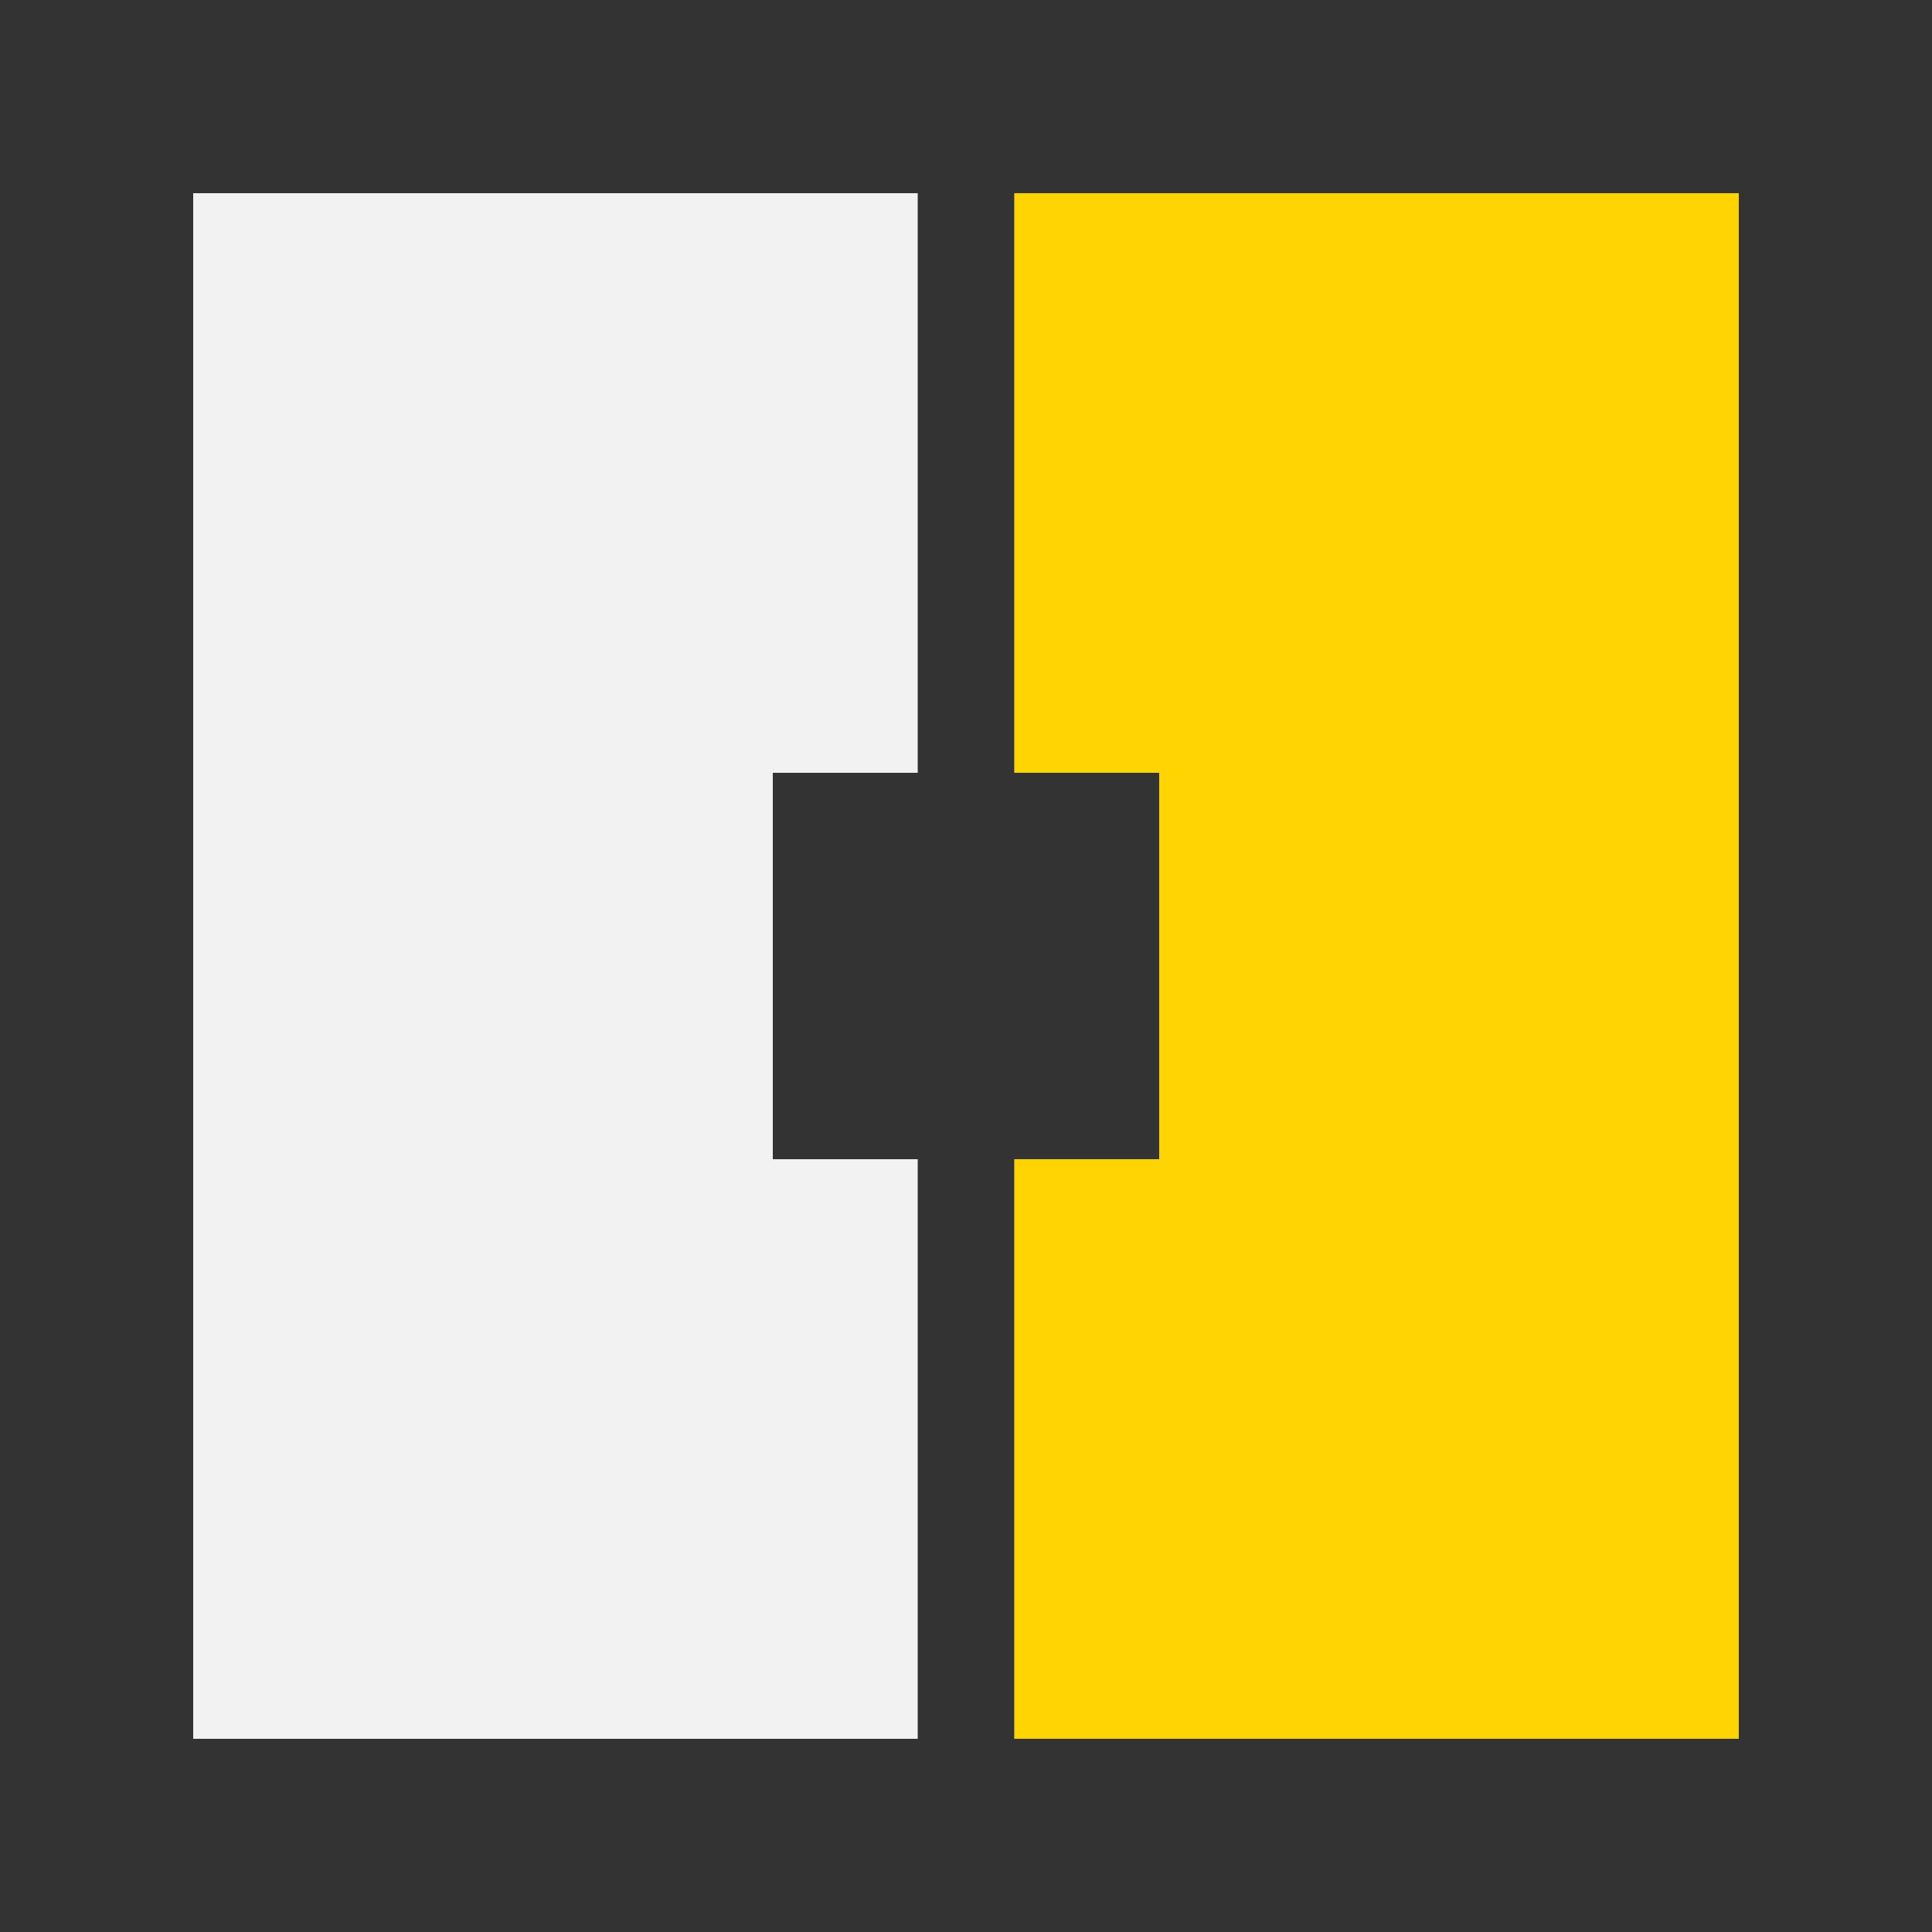
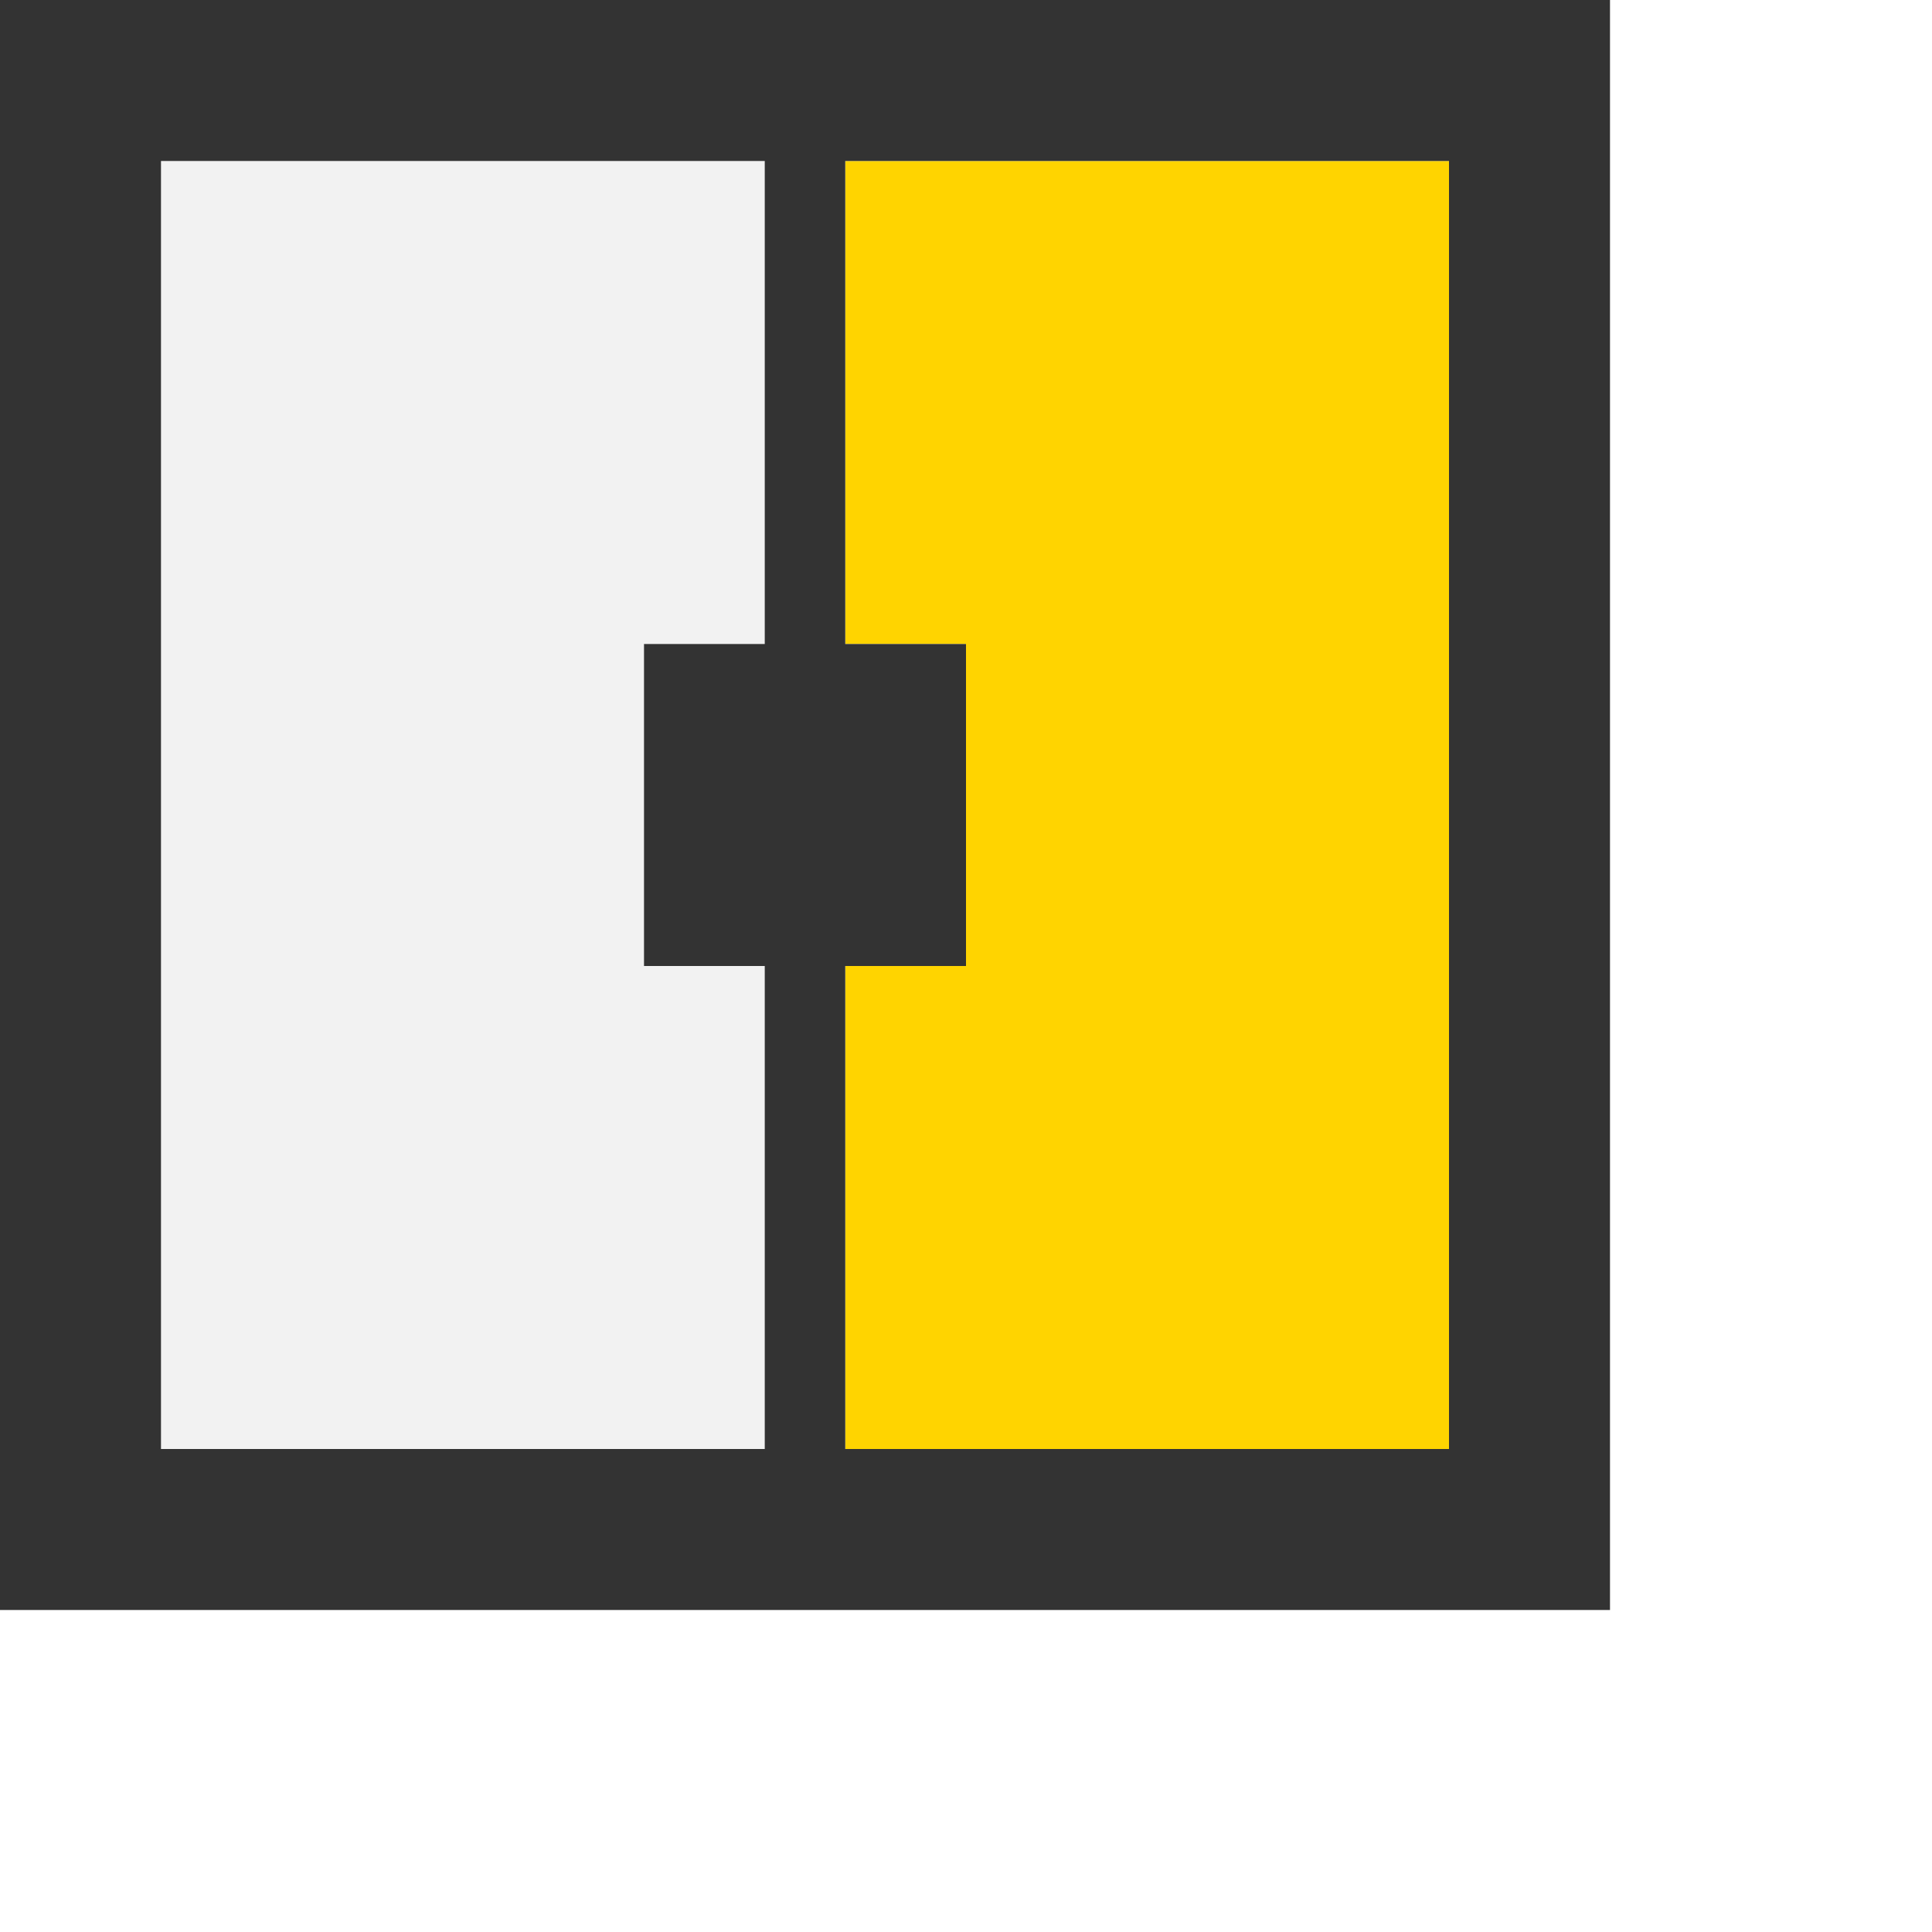
- <svg xmlns="http://www.w3.org/2000/svg" viewBox="0 0 20 20" width="20" height="20">
+ <svg xmlns="http://www.w3.org/2000/svg" viewBox="0 0 24 24" width="24" height="24">
  <path d="m18 2v16h-7.5v-6h1.5v-4h-1.5v-6z" fill="#ffd400" />
  <path d="m9.5 12v6h-7.5v-16h7.5v6h-1.5v4z" fill="#f2f2f2" />
  <path d="m9.5 8v-6h-7.5v16h7.5v-6h-1.5v-4zm-9.5-8h20v20h-20zm12 8v4h-1.5v6h7.5v-16h-7.5v6z" fill="#333" />
</svg>
